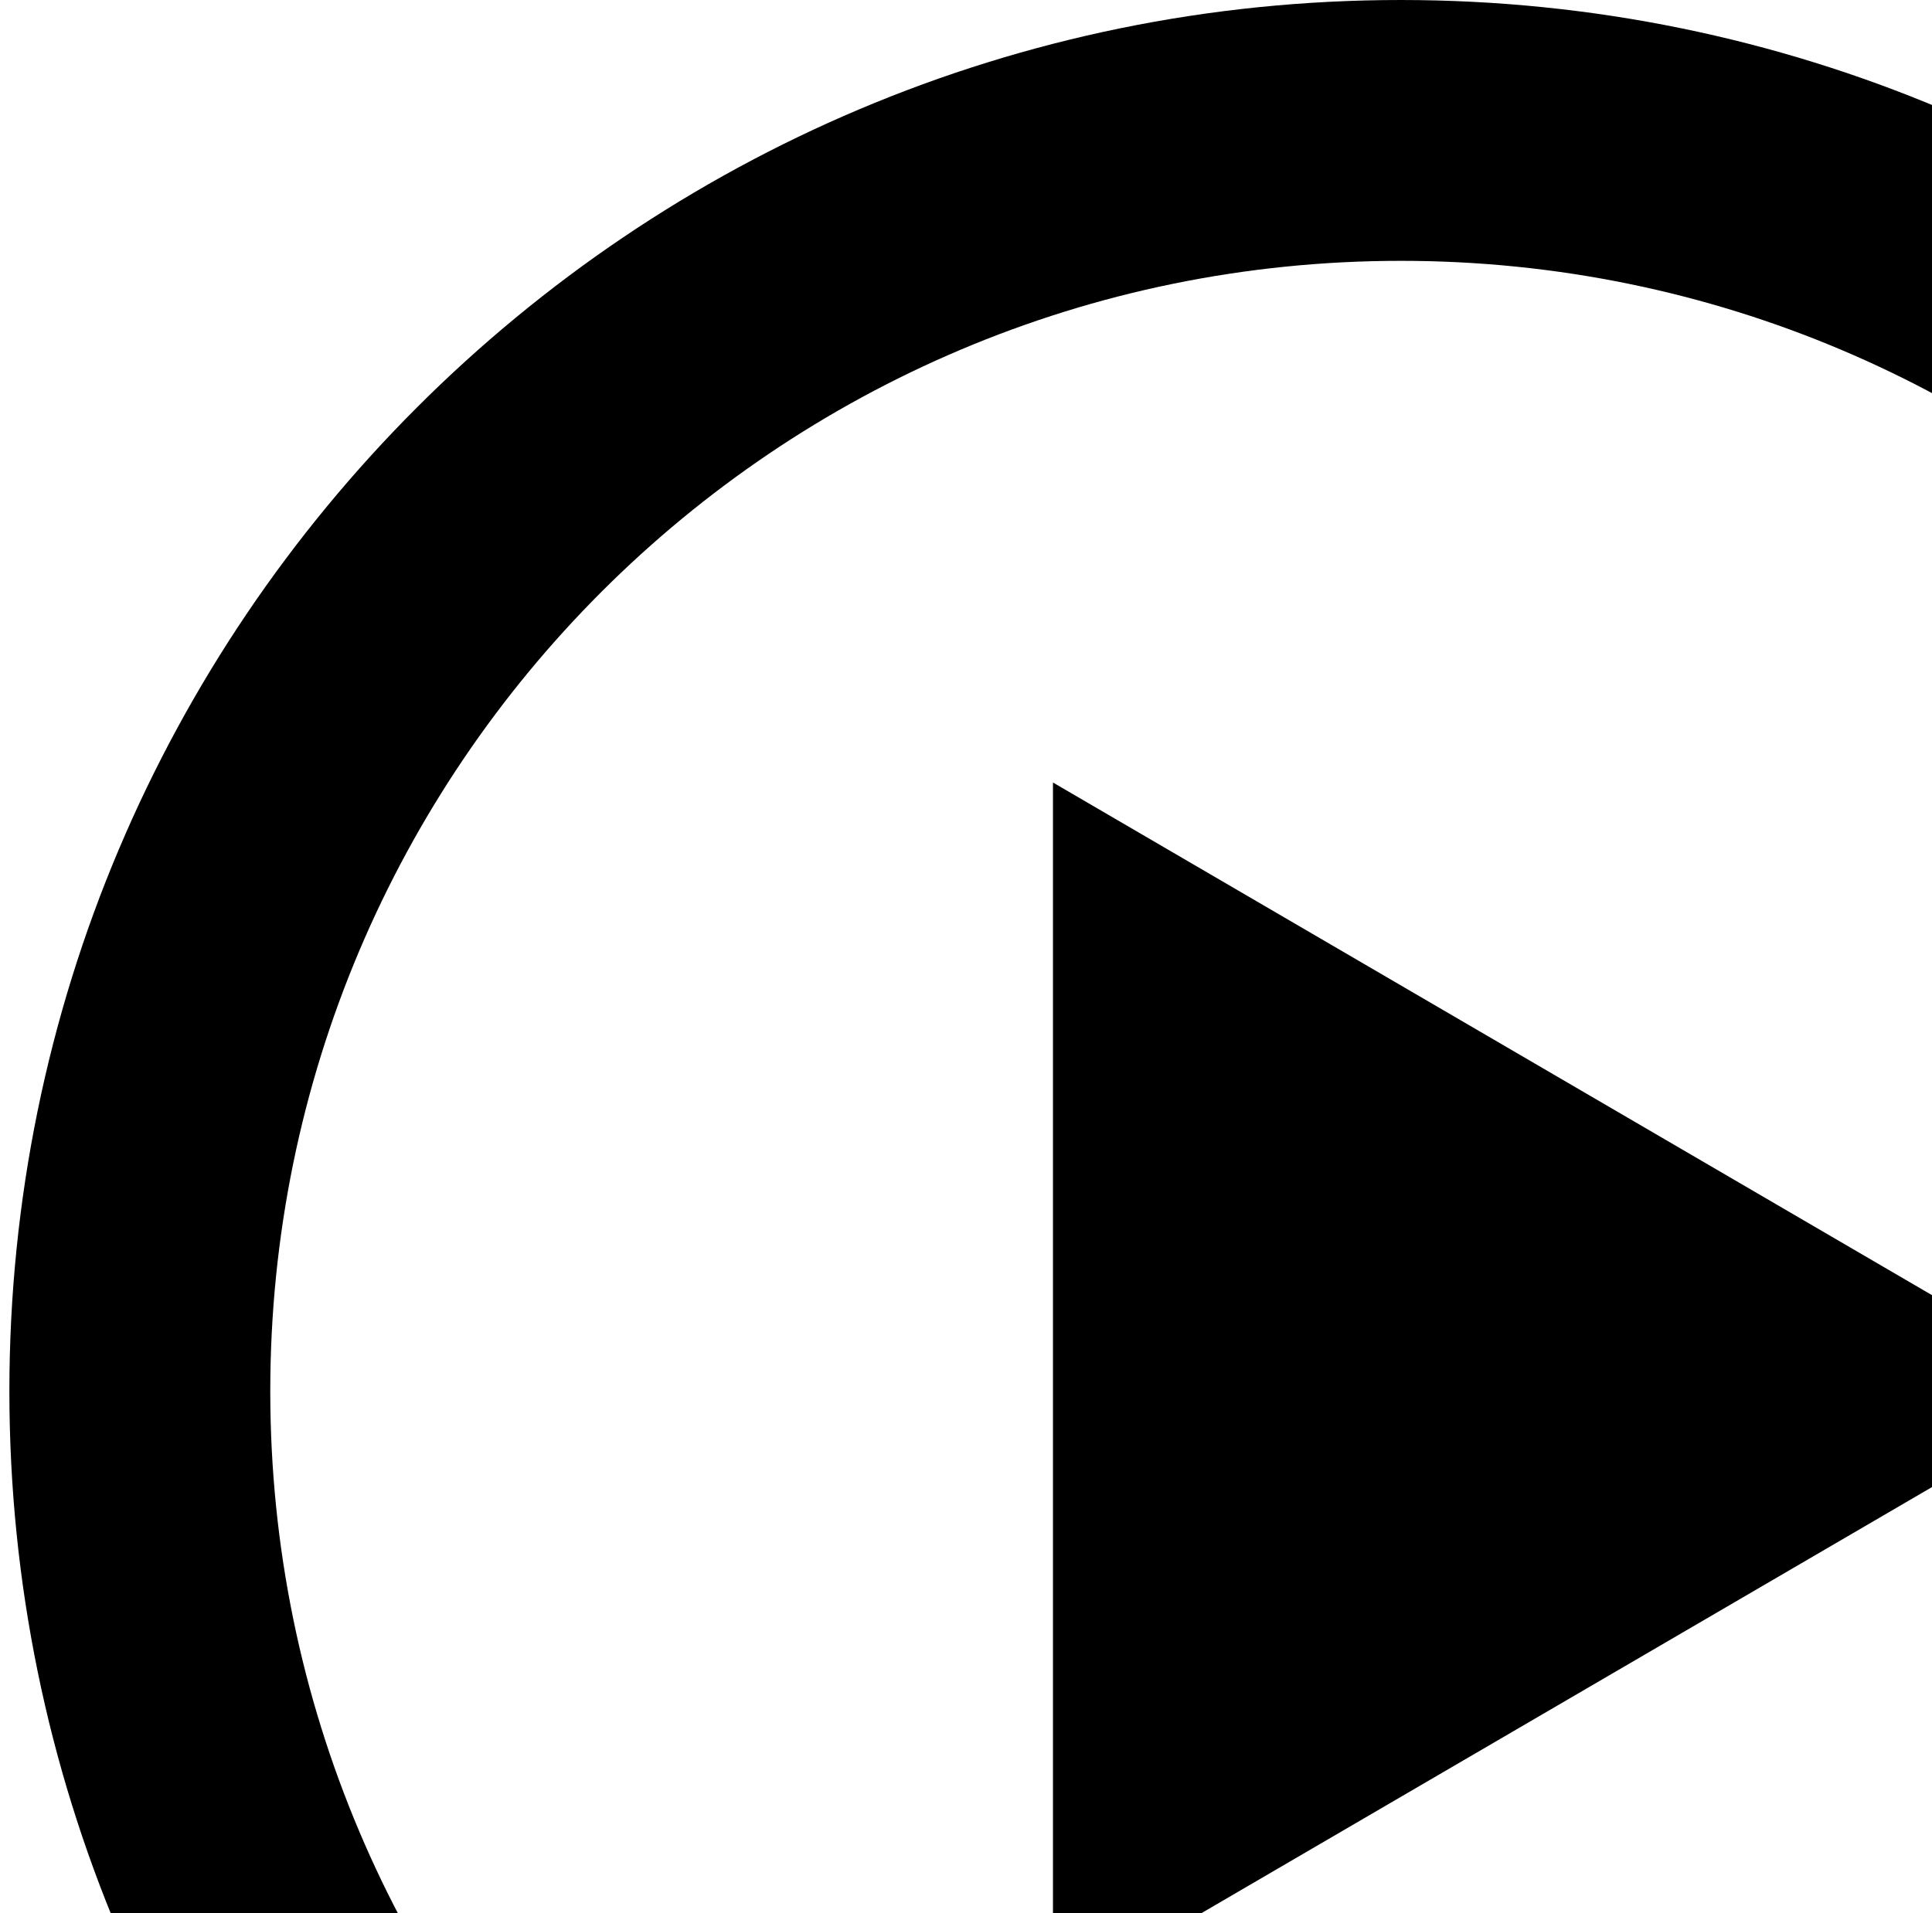
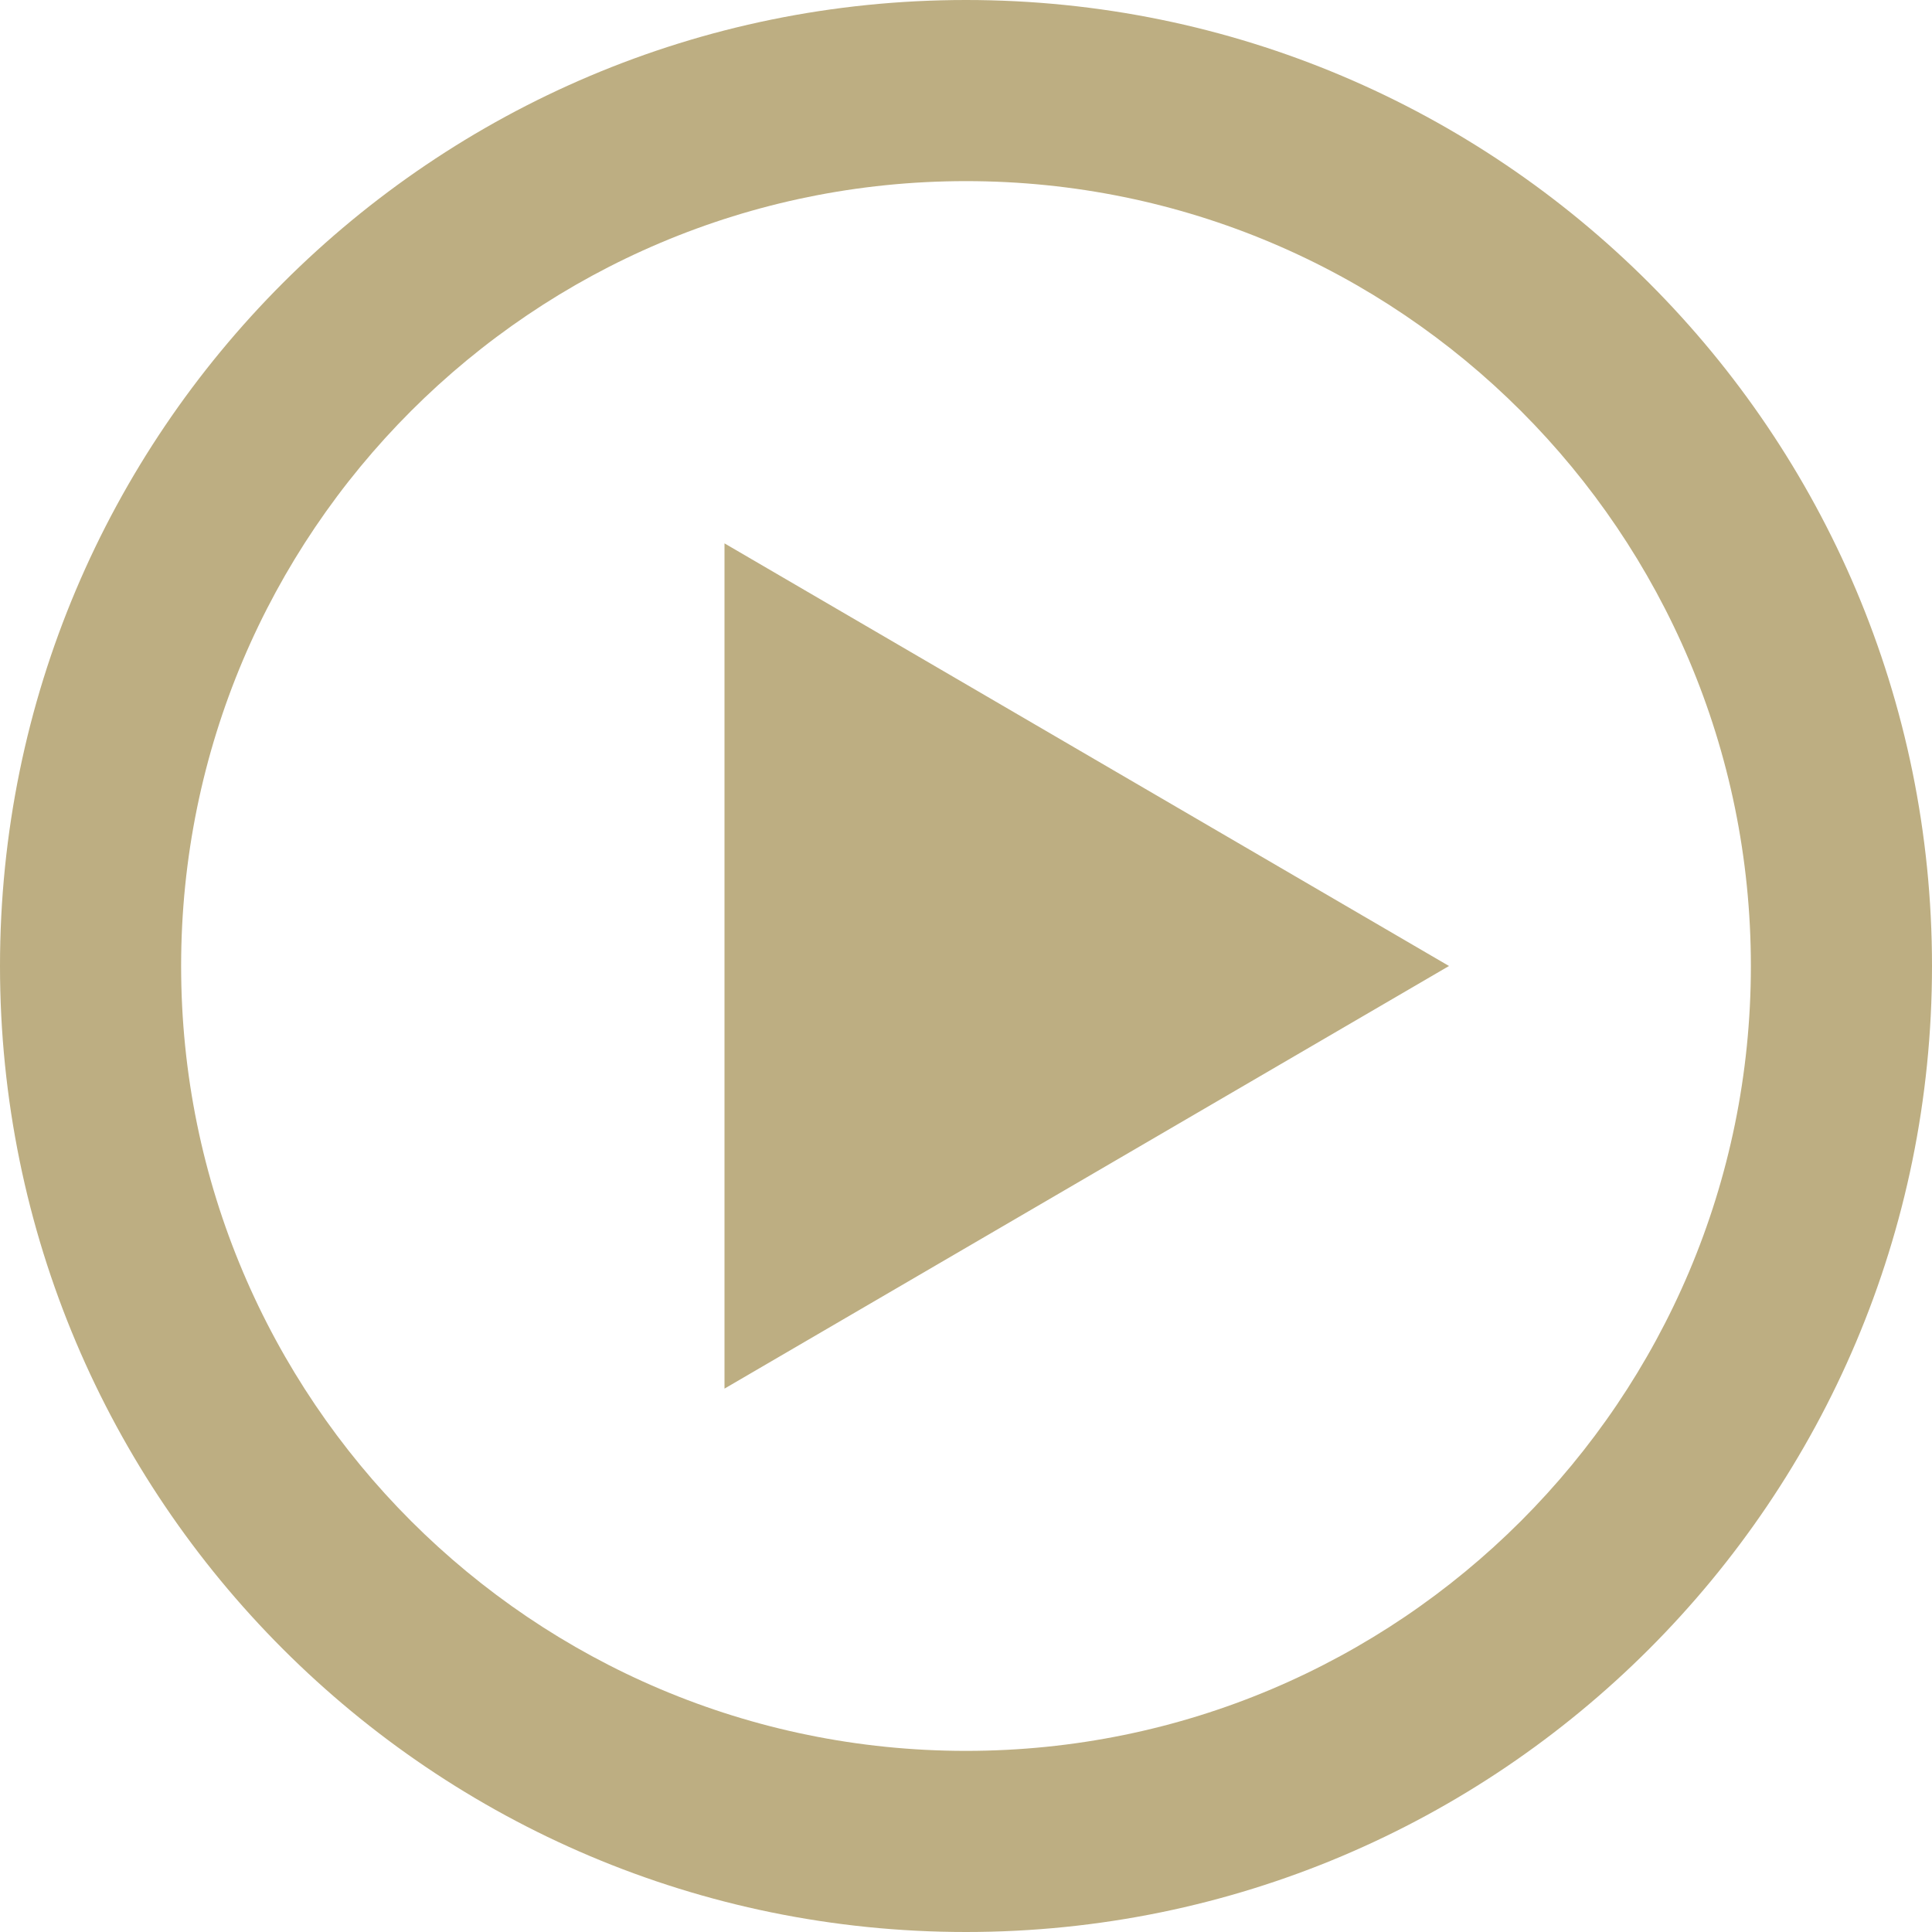
- <svg xmlns="http://www.w3.org/2000/svg" id="audio__play" version="1.1" width="103" height="102" viewBox="0 0 44 44">
-   <path d="M32 0c-17.673 0-32 14.327-32 32s14.327 32 32 32 32-14.327 32-32-14.327-32-32-32zM32 58c-14.359 0-26-11.641-26-26s11.641-26 26-26 26 11.641 26 26-11.641 26-26 26zM24 18l24 14-24 14z" />
+ <svg xmlns="http://www.w3.org/2000/svg" version="1.1" width="64" height="64" viewBox="0 0 64 64">
+   <path fill="#bdae82" d="M32 0c-17.673 0-32 14.327-32 32s14.327 32 32 32 32-14.327 32-32-14.327-32-32-32zM32 58c-14.359 0-26-11.641-26-26s11.641-26 26-26 26 11.641 26 26-11.641 26-26 26zM24 18l24 14-24 14z" />
</svg>
